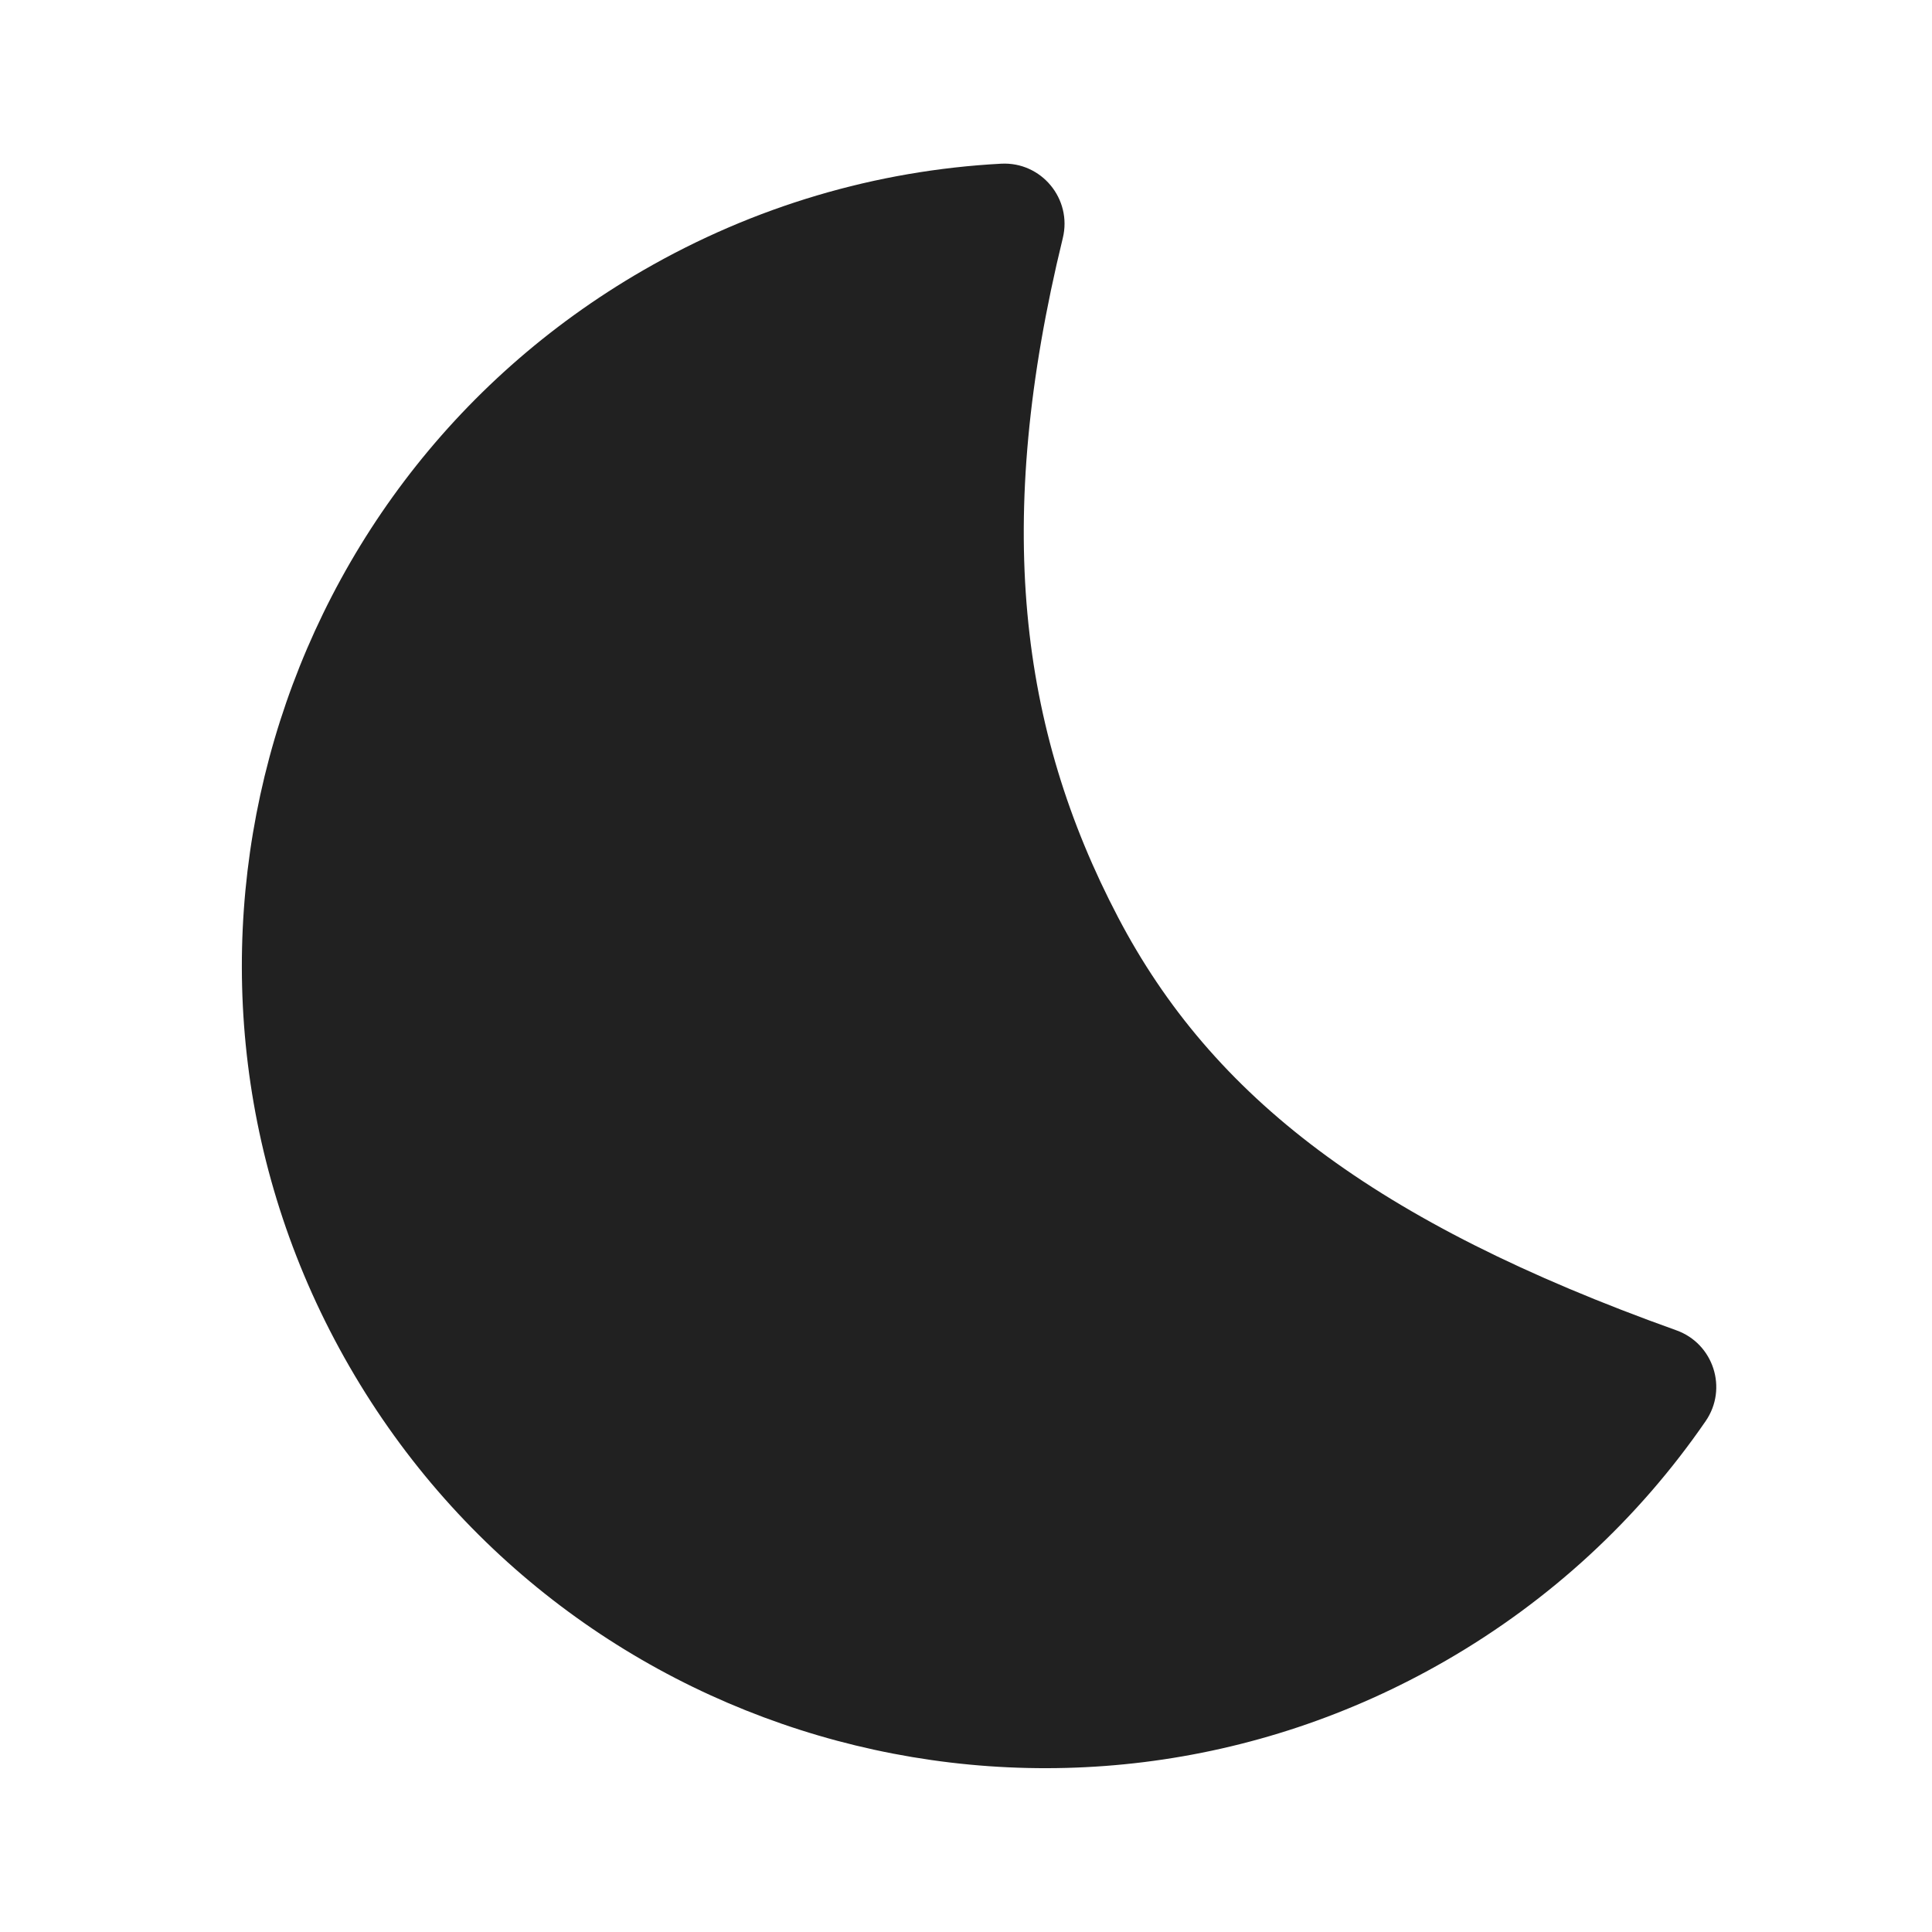
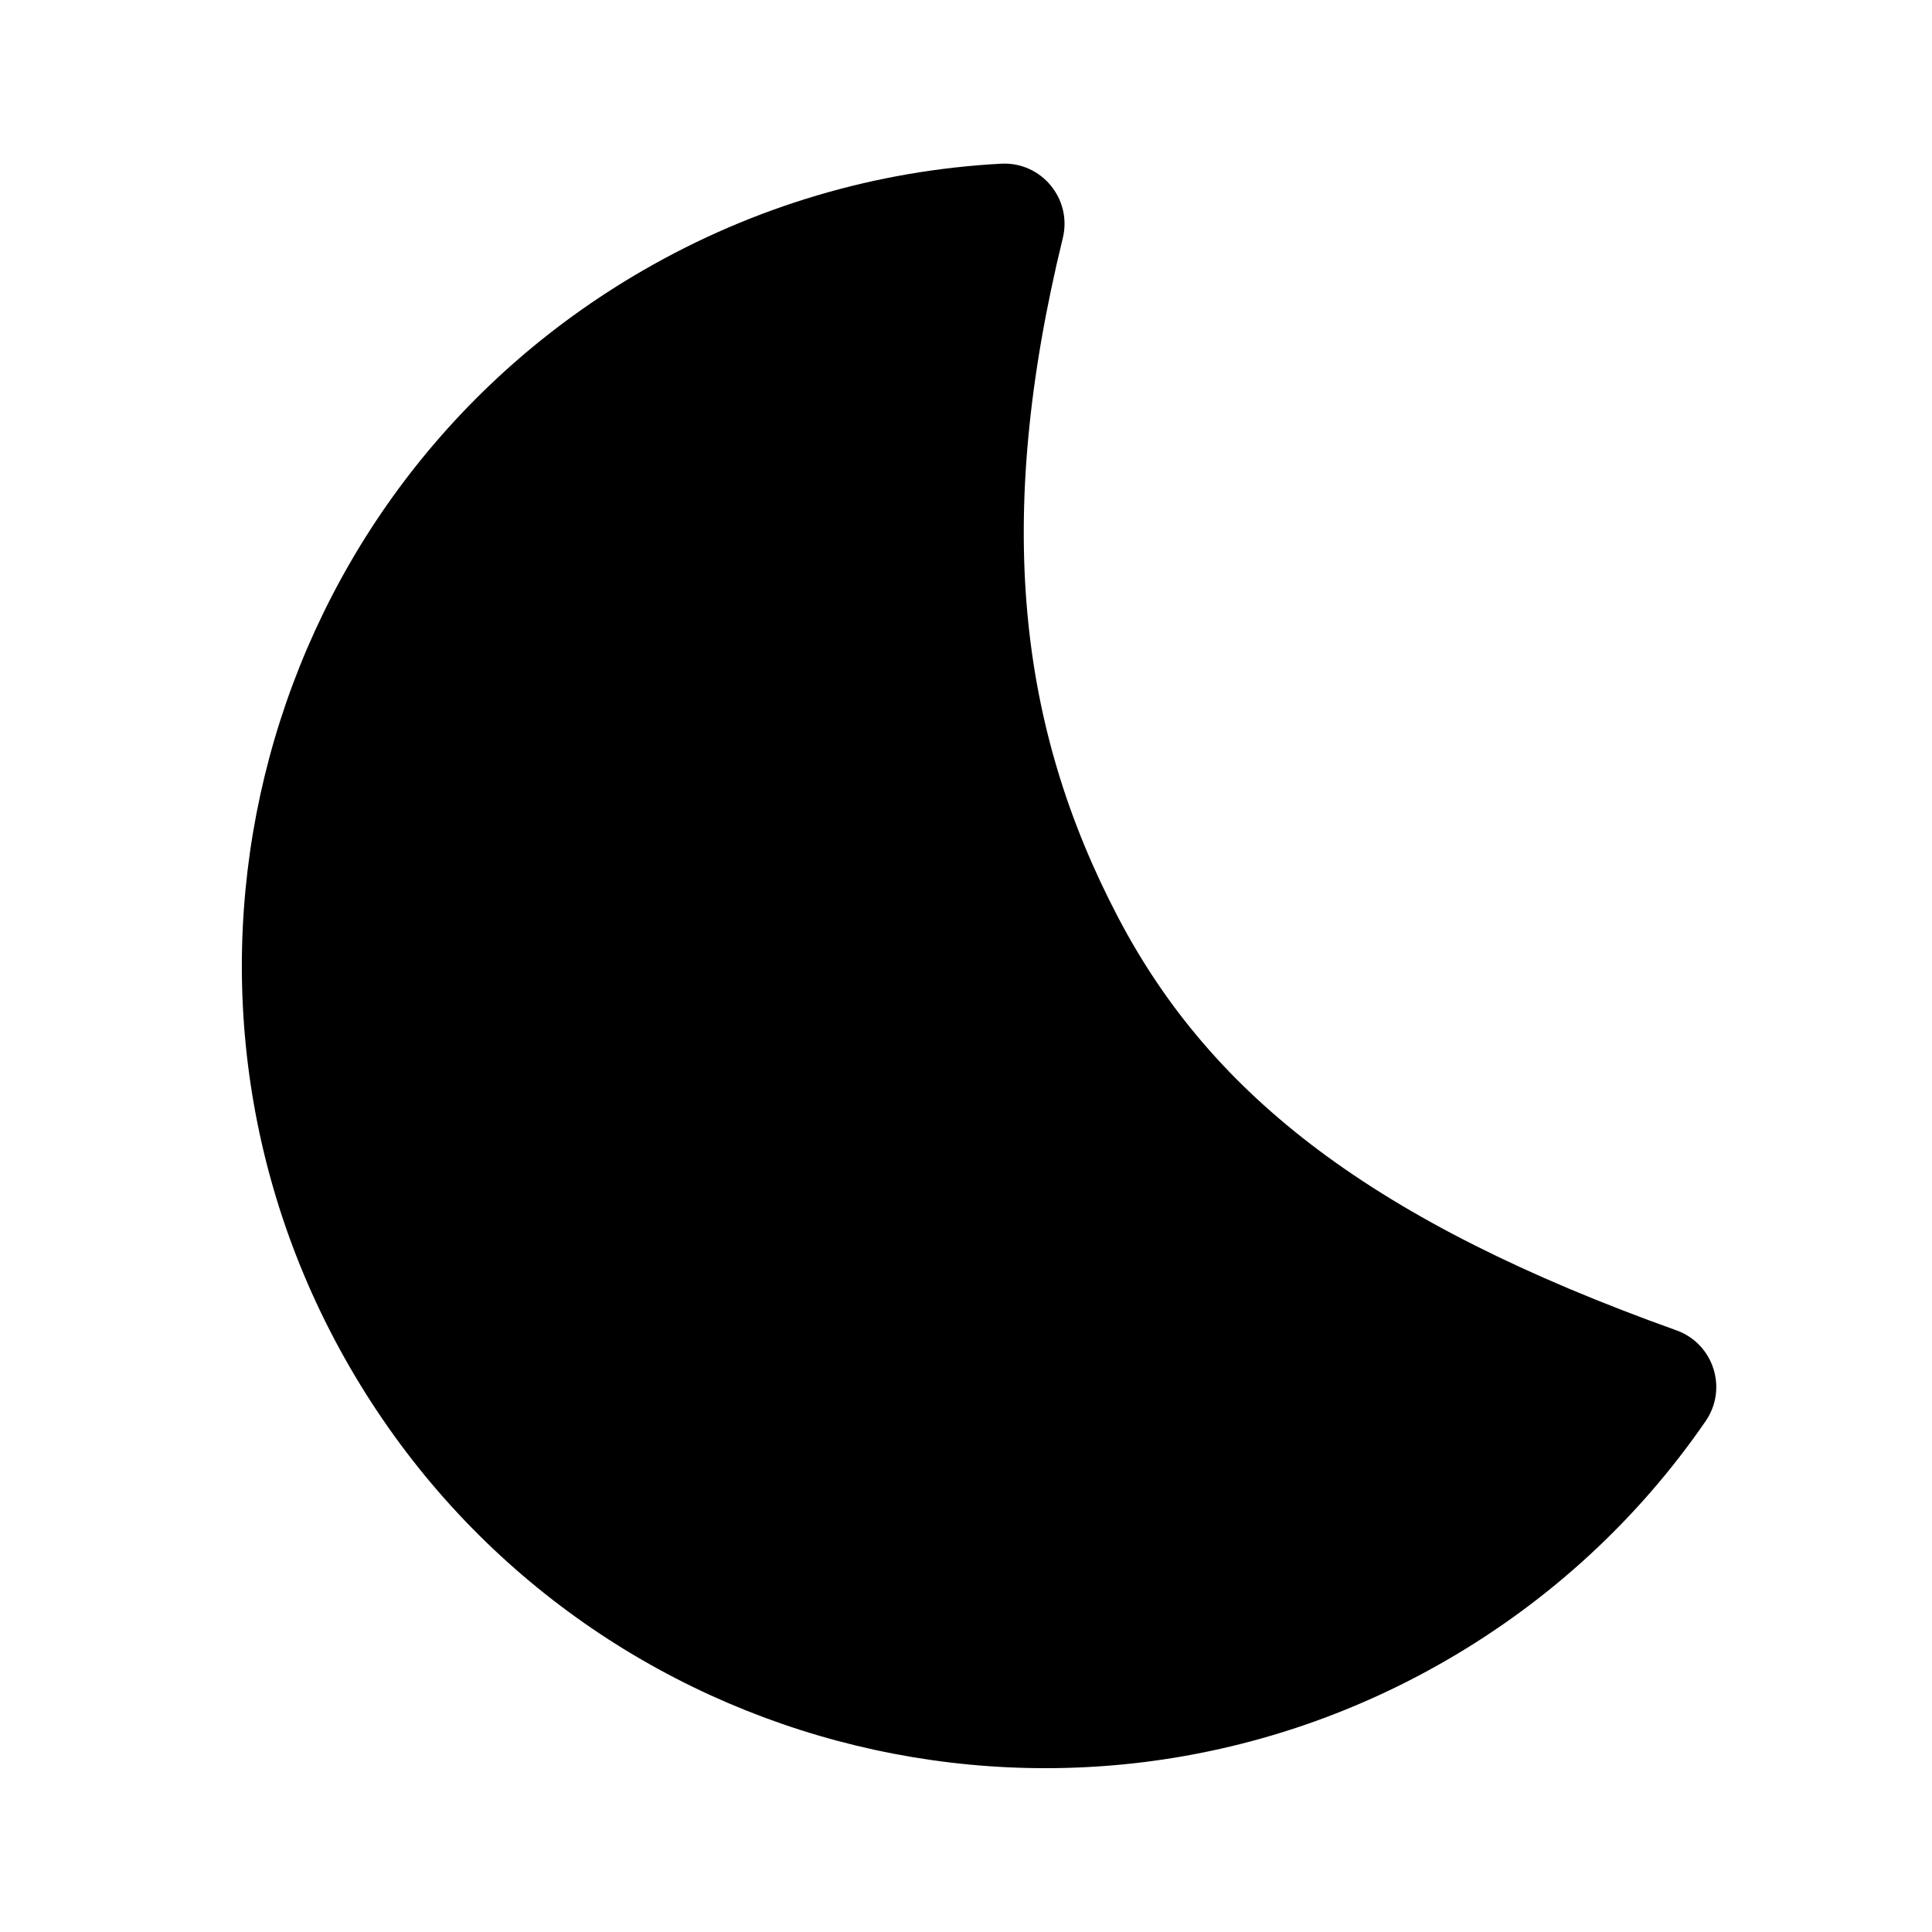
<svg xmlns="http://www.w3.org/2000/svg" width="48px" height="48px" viewBox="0 0 48 48" version="1.1">
  <g id="🔍-Product-Icons" stroke="none" stroke-width="1" fill="none" fill-rule="evenodd">
    <g id="ic_fluent_weather_moon_48_filled" fill="#212121" fill-rule="nonzero">
-       <path d="M8.684,33.955 C14.191,43.494 26.388,46.762 35.926,41.255 C38.524,39.755 40.711,37.726 42.376,35.308 C42.933,34.499 42.573,33.382 41.648,33.051 C34.136,30.363 30.113,27.247 27.778,22.79 C25.32,18.099 24.685,12.959 26.405,5.915 C26.642,4.941 25.873,4.013 24.872,4.067 C21.767,4.233 18.734,5.125 15.984,6.713 C6.445,12.22 3.177,24.417 8.684,33.955 Z" id="🎨-Color" />
+       <path fill="black" d="M8.684,33.955 C14.191,43.494 26.388,46.762 35.926,41.255 C38.524,39.755 40.711,37.726 42.376,35.308 C42.933,34.499 42.573,33.382 41.648,33.051 C34.136,30.363 30.113,27.247 27.778,22.79 C25.32,18.099 24.685,12.959 26.405,5.915 C26.642,4.941 25.873,4.013 24.872,4.067 C21.767,4.233 18.734,5.125 15.984,6.713 C6.445,12.22 3.177,24.417 8.684,33.955 Z" id="🎨-Color" />
    </g>
  </g>
</svg>
